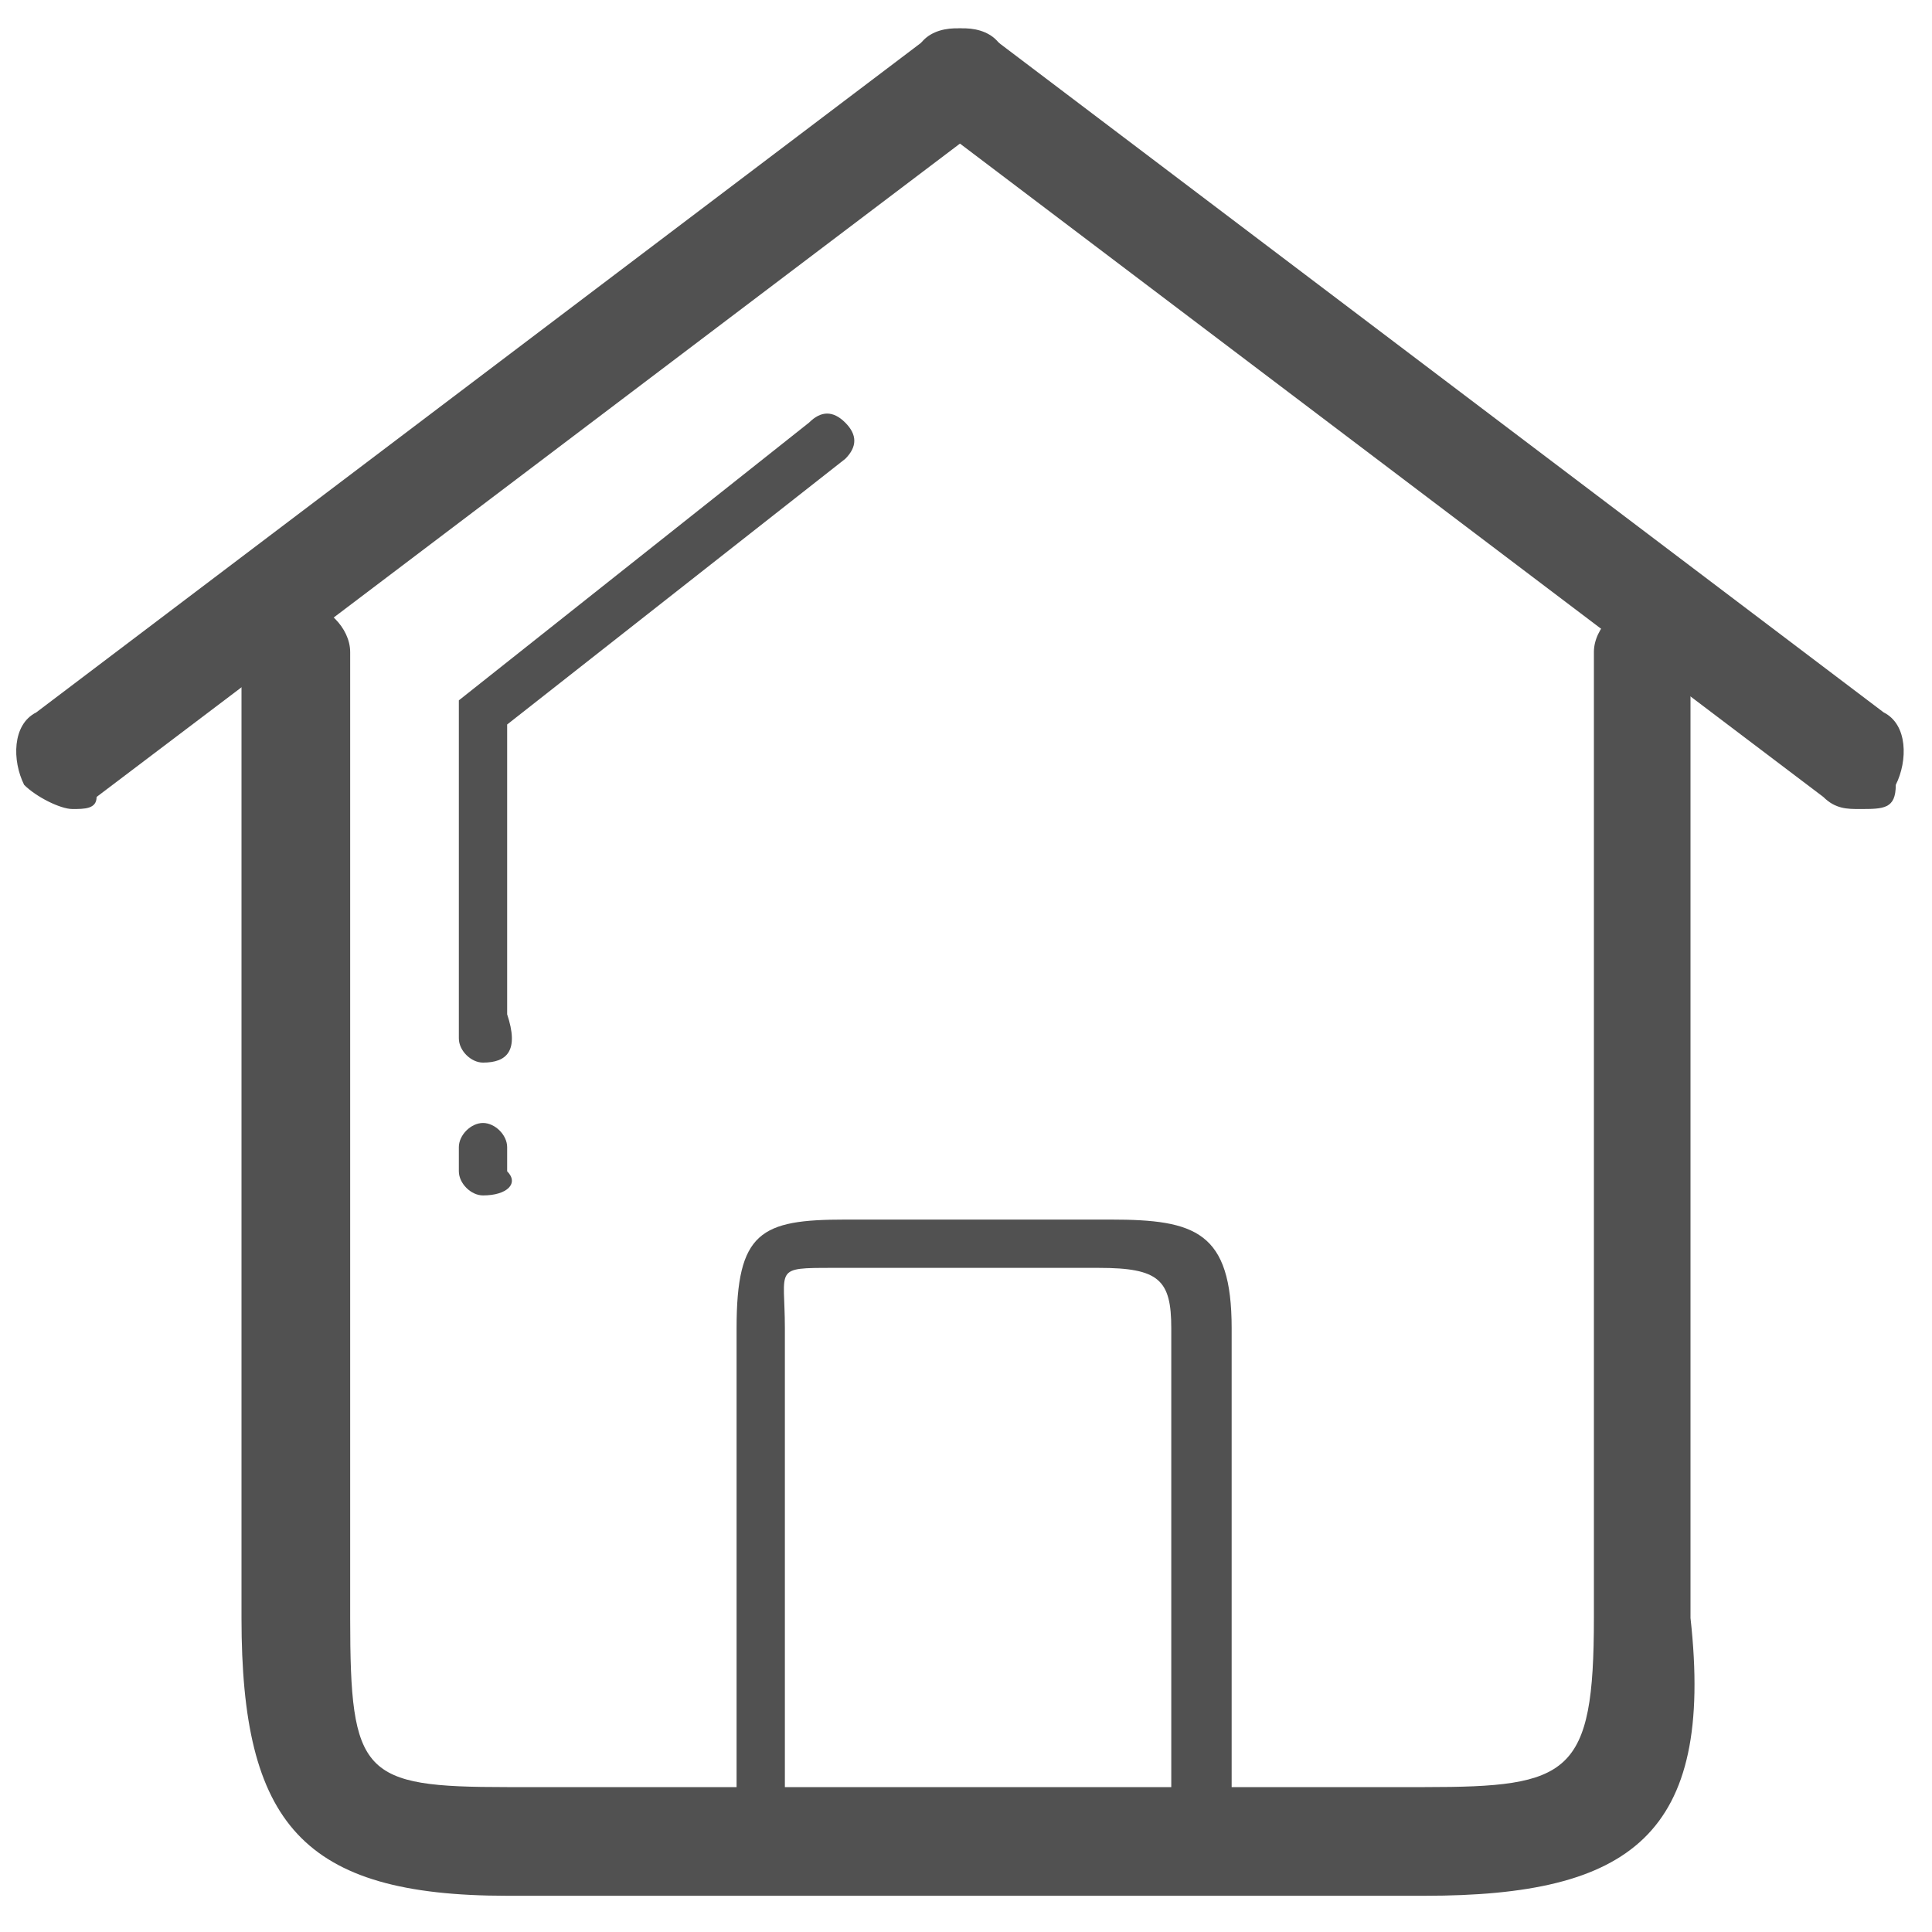
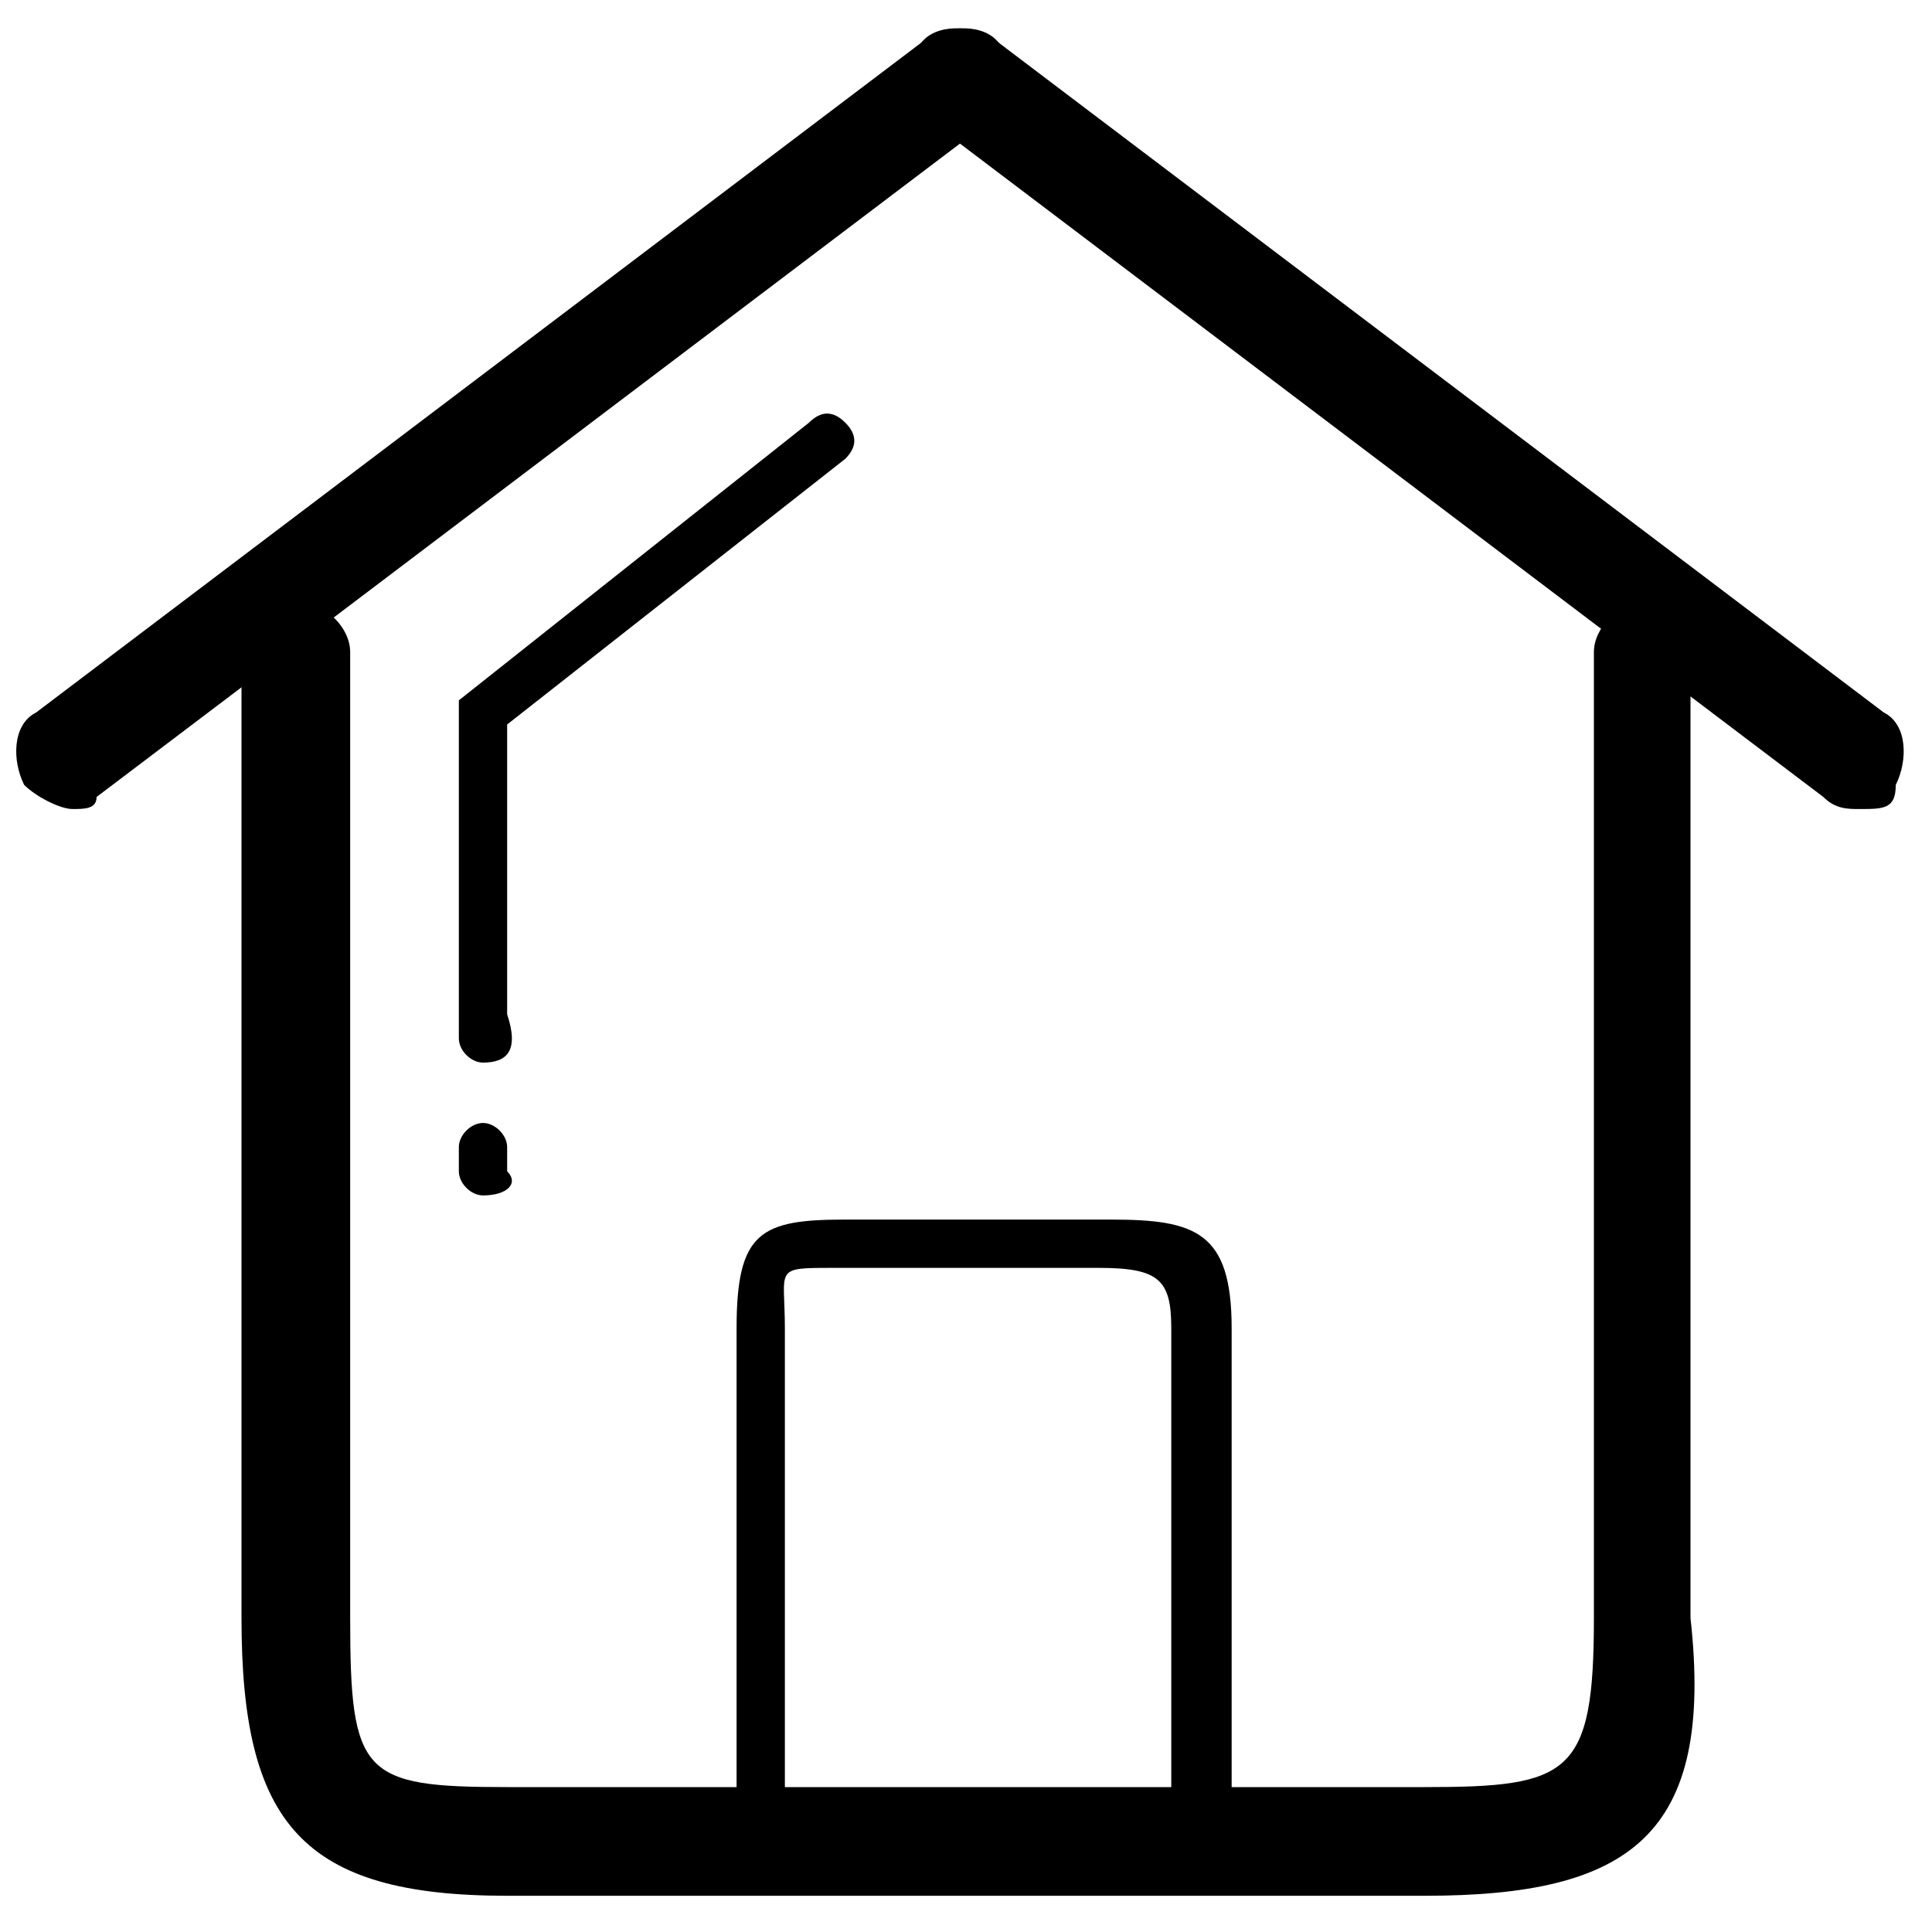
- <svg xmlns="http://www.w3.org/2000/svg" t="1593087035914" class="icon" viewBox="0 0 1024 1024" version="1.1" p-id="11528" width="200" height="200">
-   <defs>
-     <style type="text/css" />
-   </defs>
-   <path d="M755.2 1004.8h-486.4c-108.8 0-140.8-38.4-140.8-147.2v-512c0-12.8 12.8-25.6 32-25.6 12.8 0 25.6 12.8 25.6 25.6v512c0 83.2 6.4 89.6 83.2 89.6h486.4c76.8 0 89.6-6.4 89.6-89.6v-512c0-12.8 12.8-25.6 25.6-25.6s25.6 12.8 25.6 25.6v512c12.8 115.2-32 147.2-140.8 147.2z" fill="#515151" p-id="11529" />
-   <path d="M633.6 992c-6.4 0-12.8-6.4-12.8-12.8v-275.2c0-25.6-6.4-32-38.4-32h-140.8c-32 0-25.6 0-25.6 32v275.2c0 6.4-6.4 12.8-12.8 12.8s-12.8-6.4-12.8-12.8v-275.2c0-51.2 12.8-57.6 57.6-57.6h140.8c44.8 0 64 6.4 64 57.6v275.2c-6.4 6.4-12.8 12.8-19.2 12.8zM38.4 428.8c-6.4 0-19.2-6.4-25.6-12.8-6.4-12.8-6.4-32 6.4-38.4l473.6-358.4c12.8-6.4 32-6.4 38.4 6.4 6.4 12.8 6.4 32-6.4 38.4l-473.6 358.4c0 6.4-6.4 6.4-12.8 6.4z" fill="#515151" p-id="11530" />
-   <path d="M985.6 428.8c-6.4 0-12.8 0-19.2-6.4l-473.6-358.4c-12.8-6.4-12.8-25.6-6.4-38.4 6.4-12.8 25.6-12.8 38.4-6.4l473.6 358.4c12.8 6.4 12.8 25.6 6.4 38.4 0 12.8-6.4 12.8-19.2 12.8zM256 563.2c-6.4 0-12.8-6.4-12.8-12.8v-166.4-12.8l185.6-147.2c6.4-6.4 12.8-6.4 19.2 0 6.4 6.4 6.4 12.8 0 19.2l-179.2 140.8v153.6c6.4 19.2 0 25.6-12.8 25.6zM256 633.6c-6.4 0-12.8-6.4-12.8-12.8v-12.8c0-6.4 6.4-12.8 12.8-12.8s12.8 6.4 12.8 12.8v12.8c6.4 6.4 0 12.8-12.8 12.8z" fill="#515151" p-id="11531" />
+ <svg xmlns="http://www.w3.org/2000/svg" class="icon" viewBox="0 0 1024 1024" version="1.1" width="200" height="200">
+   <g>
+     <path d="M755.2 1004.8h-486.4c-108.8 0-140.8-38.4-140.8-147.2v-512c0-12.8 12.8-25.6 32-25.6 12.8 0 25.6 12.8 25.6 25.6v512c0 83.2 6.4 89.6 83.2 89.6h486.4c76.8 0 89.6-6.4 89.6-89.6v-512c0-12.8 12.8-25.6 25.6-25.6s25.6 12.8 25.6 25.6v512c12.8 115.2-32 147.2-140.8 147.2z" />
+     <path d="M633.6 992c-6.4 0-12.8-6.4-12.8-12.8v-275.2c0-25.6-6.4-32-38.4-32h-140.8c-32 0-25.6 0-25.6 32v275.2c0 6.4-6.4 12.8-12.8 12.8s-12.8-6.4-12.8-12.8v-275.2c0-51.2 12.8-57.6 57.6-57.6h140.8c44.8 0 64 6.4 64 57.6v275.2c-6.4 6.4-12.8 12.8-19.2 12.8zM38.4 428.8c-6.4 0-19.2-6.4-25.6-12.8-6.4-12.8-6.4-32 6.4-38.4l473.6-358.4c12.8-6.4 32-6.4 38.4 6.4 6.4 12.8 6.4 32-6.4 38.4l-473.6 358.4c0 6.4-6.4 6.4-12.8 6.4z" />
+     <path d="M985.6 428.8c-6.4 0-12.8 0-19.2-6.4l-473.6-358.4c-12.8-6.4-12.8-25.6-6.4-38.4 6.4-12.8 25.6-12.8 38.4-6.4l473.6 358.4c12.8 6.4 12.8 25.6 6.4 38.4 0 12.8-6.4 12.8-19.2 12.8zM256 563.2c-6.4 0-12.8-6.4-12.8-12.8v-166.4-12.8l185.6-147.2c6.4-6.4 12.8-6.4 19.2 0 6.4 6.4 6.4 12.8 0 19.2l-179.2 140.8v153.6c6.4 19.2 0 25.6-12.8 25.6zM256 633.6c-6.4 0-12.8-6.4-12.8-12.8v-12.8c0-6.4 6.4-12.8 12.8-12.8s12.8 6.4 12.8 12.8v12.8c6.4 6.4 0 12.8-12.8 12.8z" />
+   </g>
</svg>
